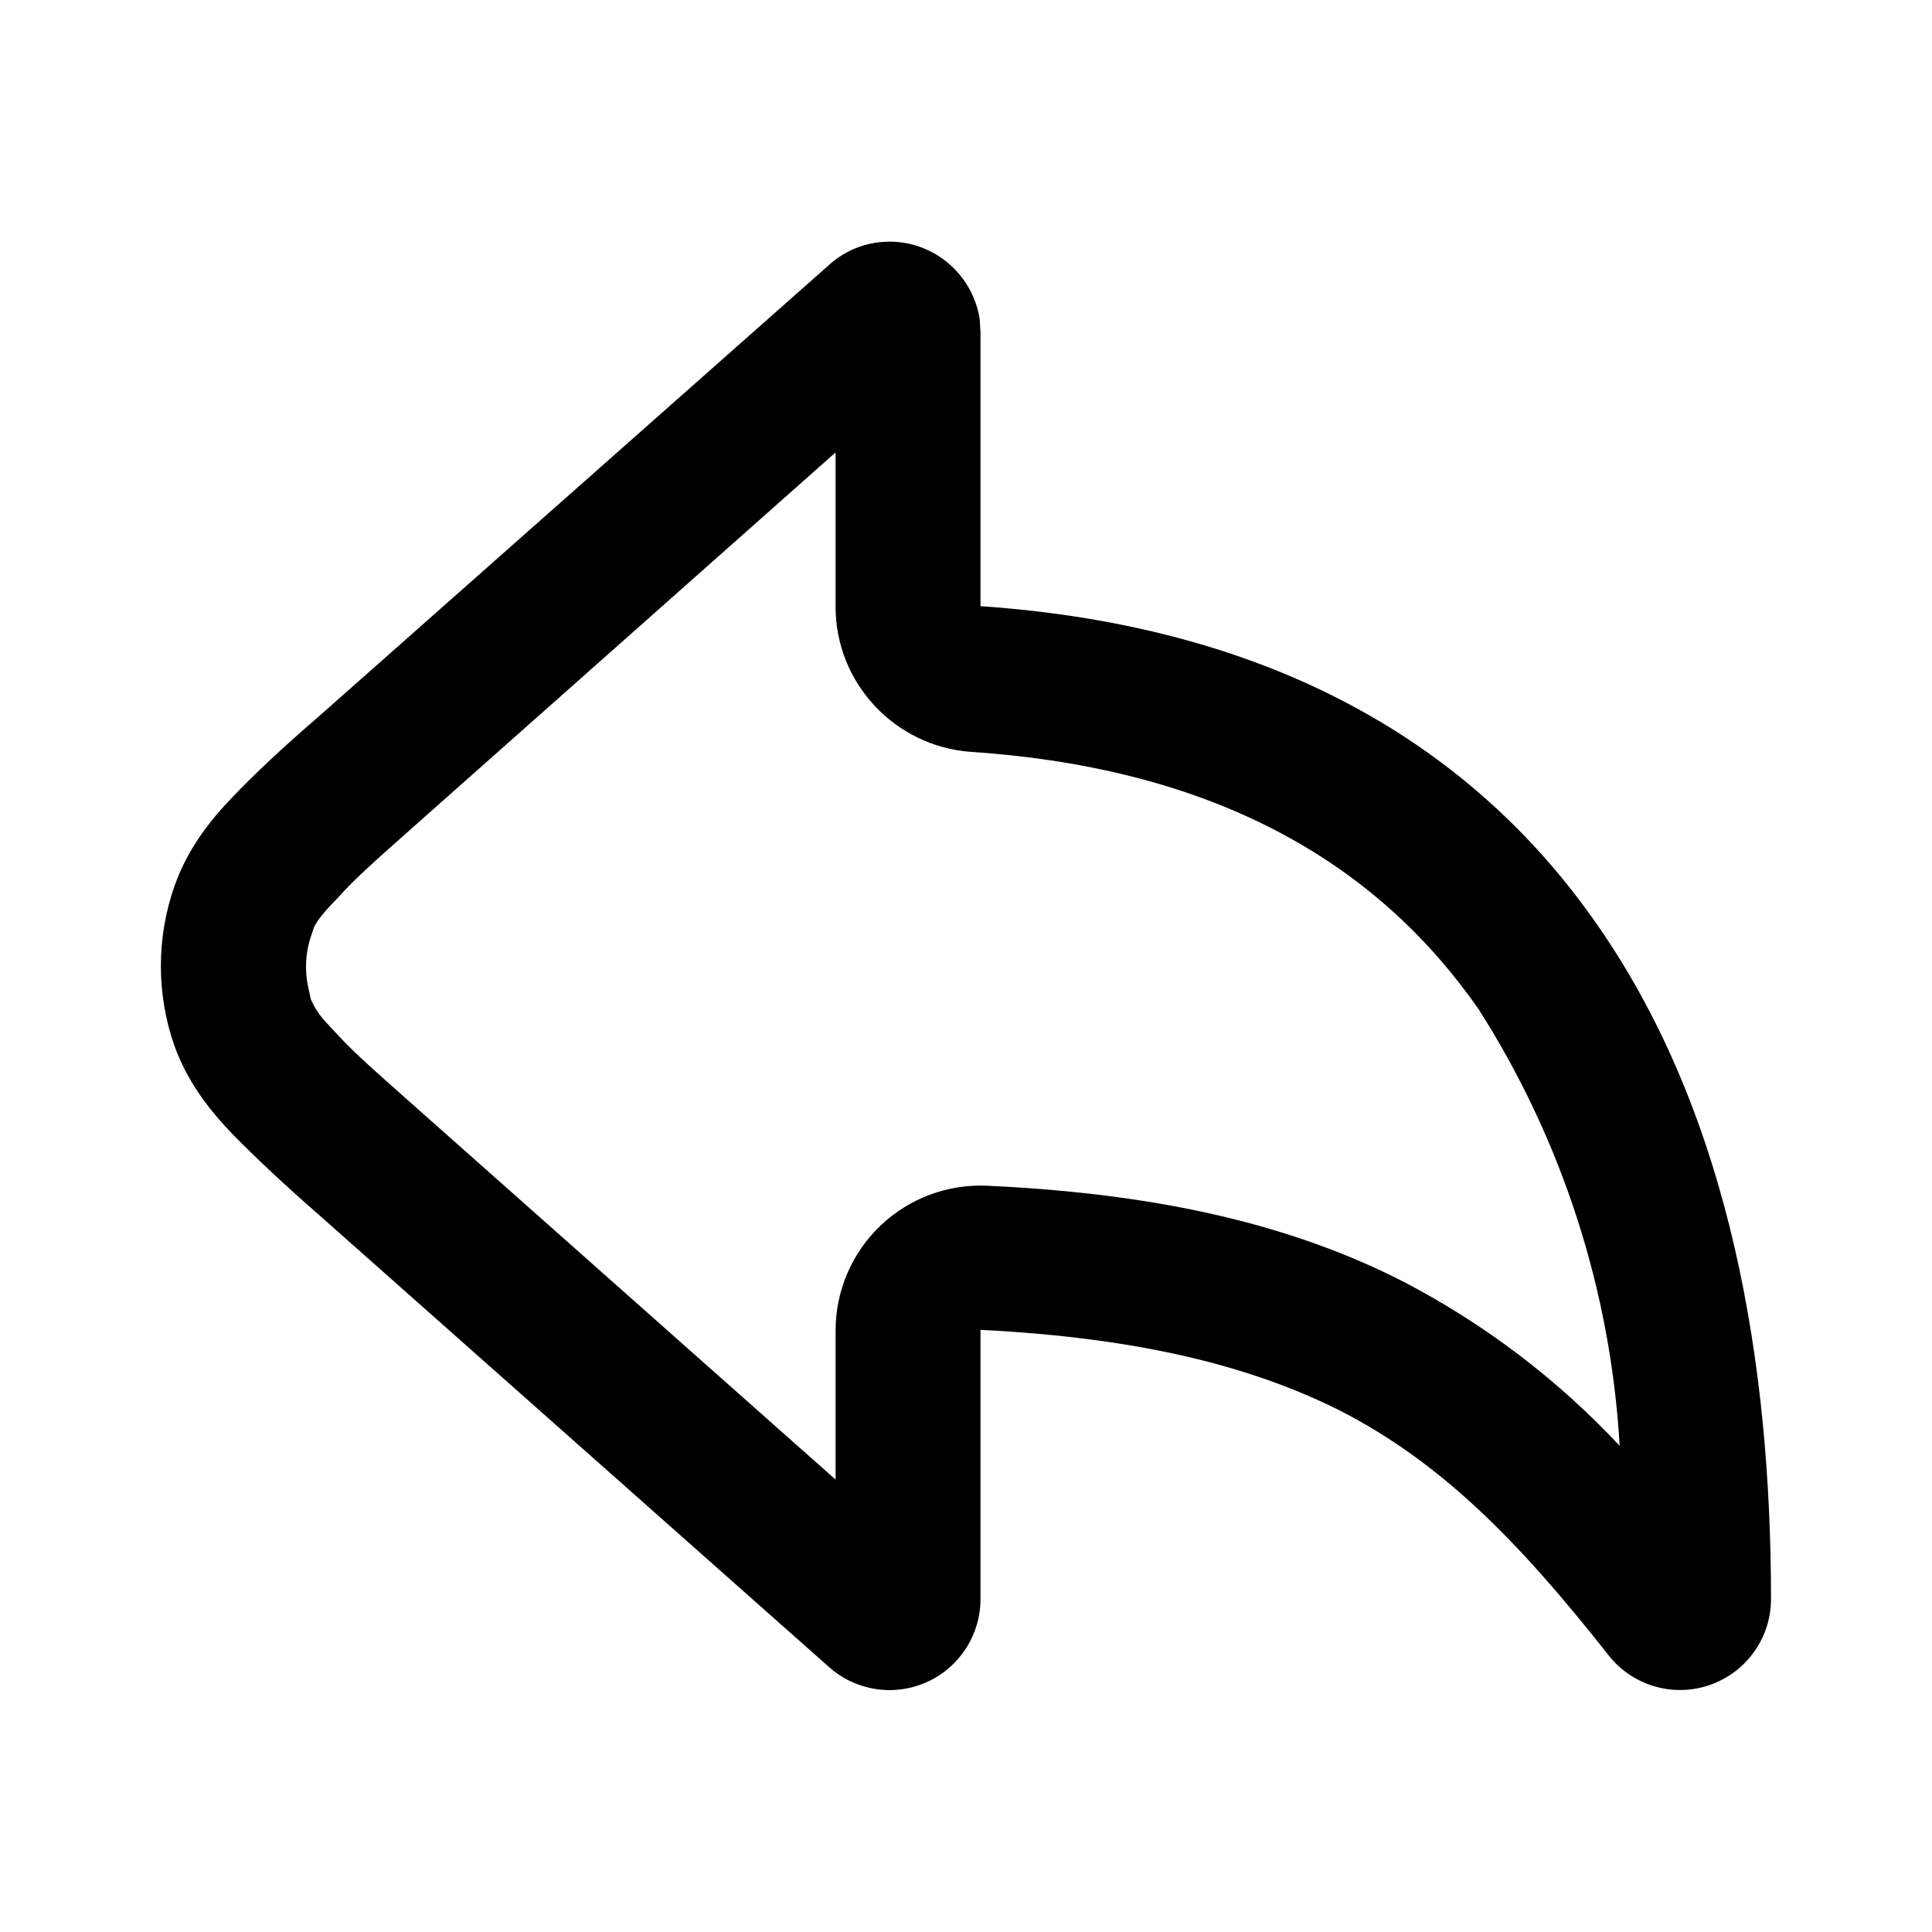
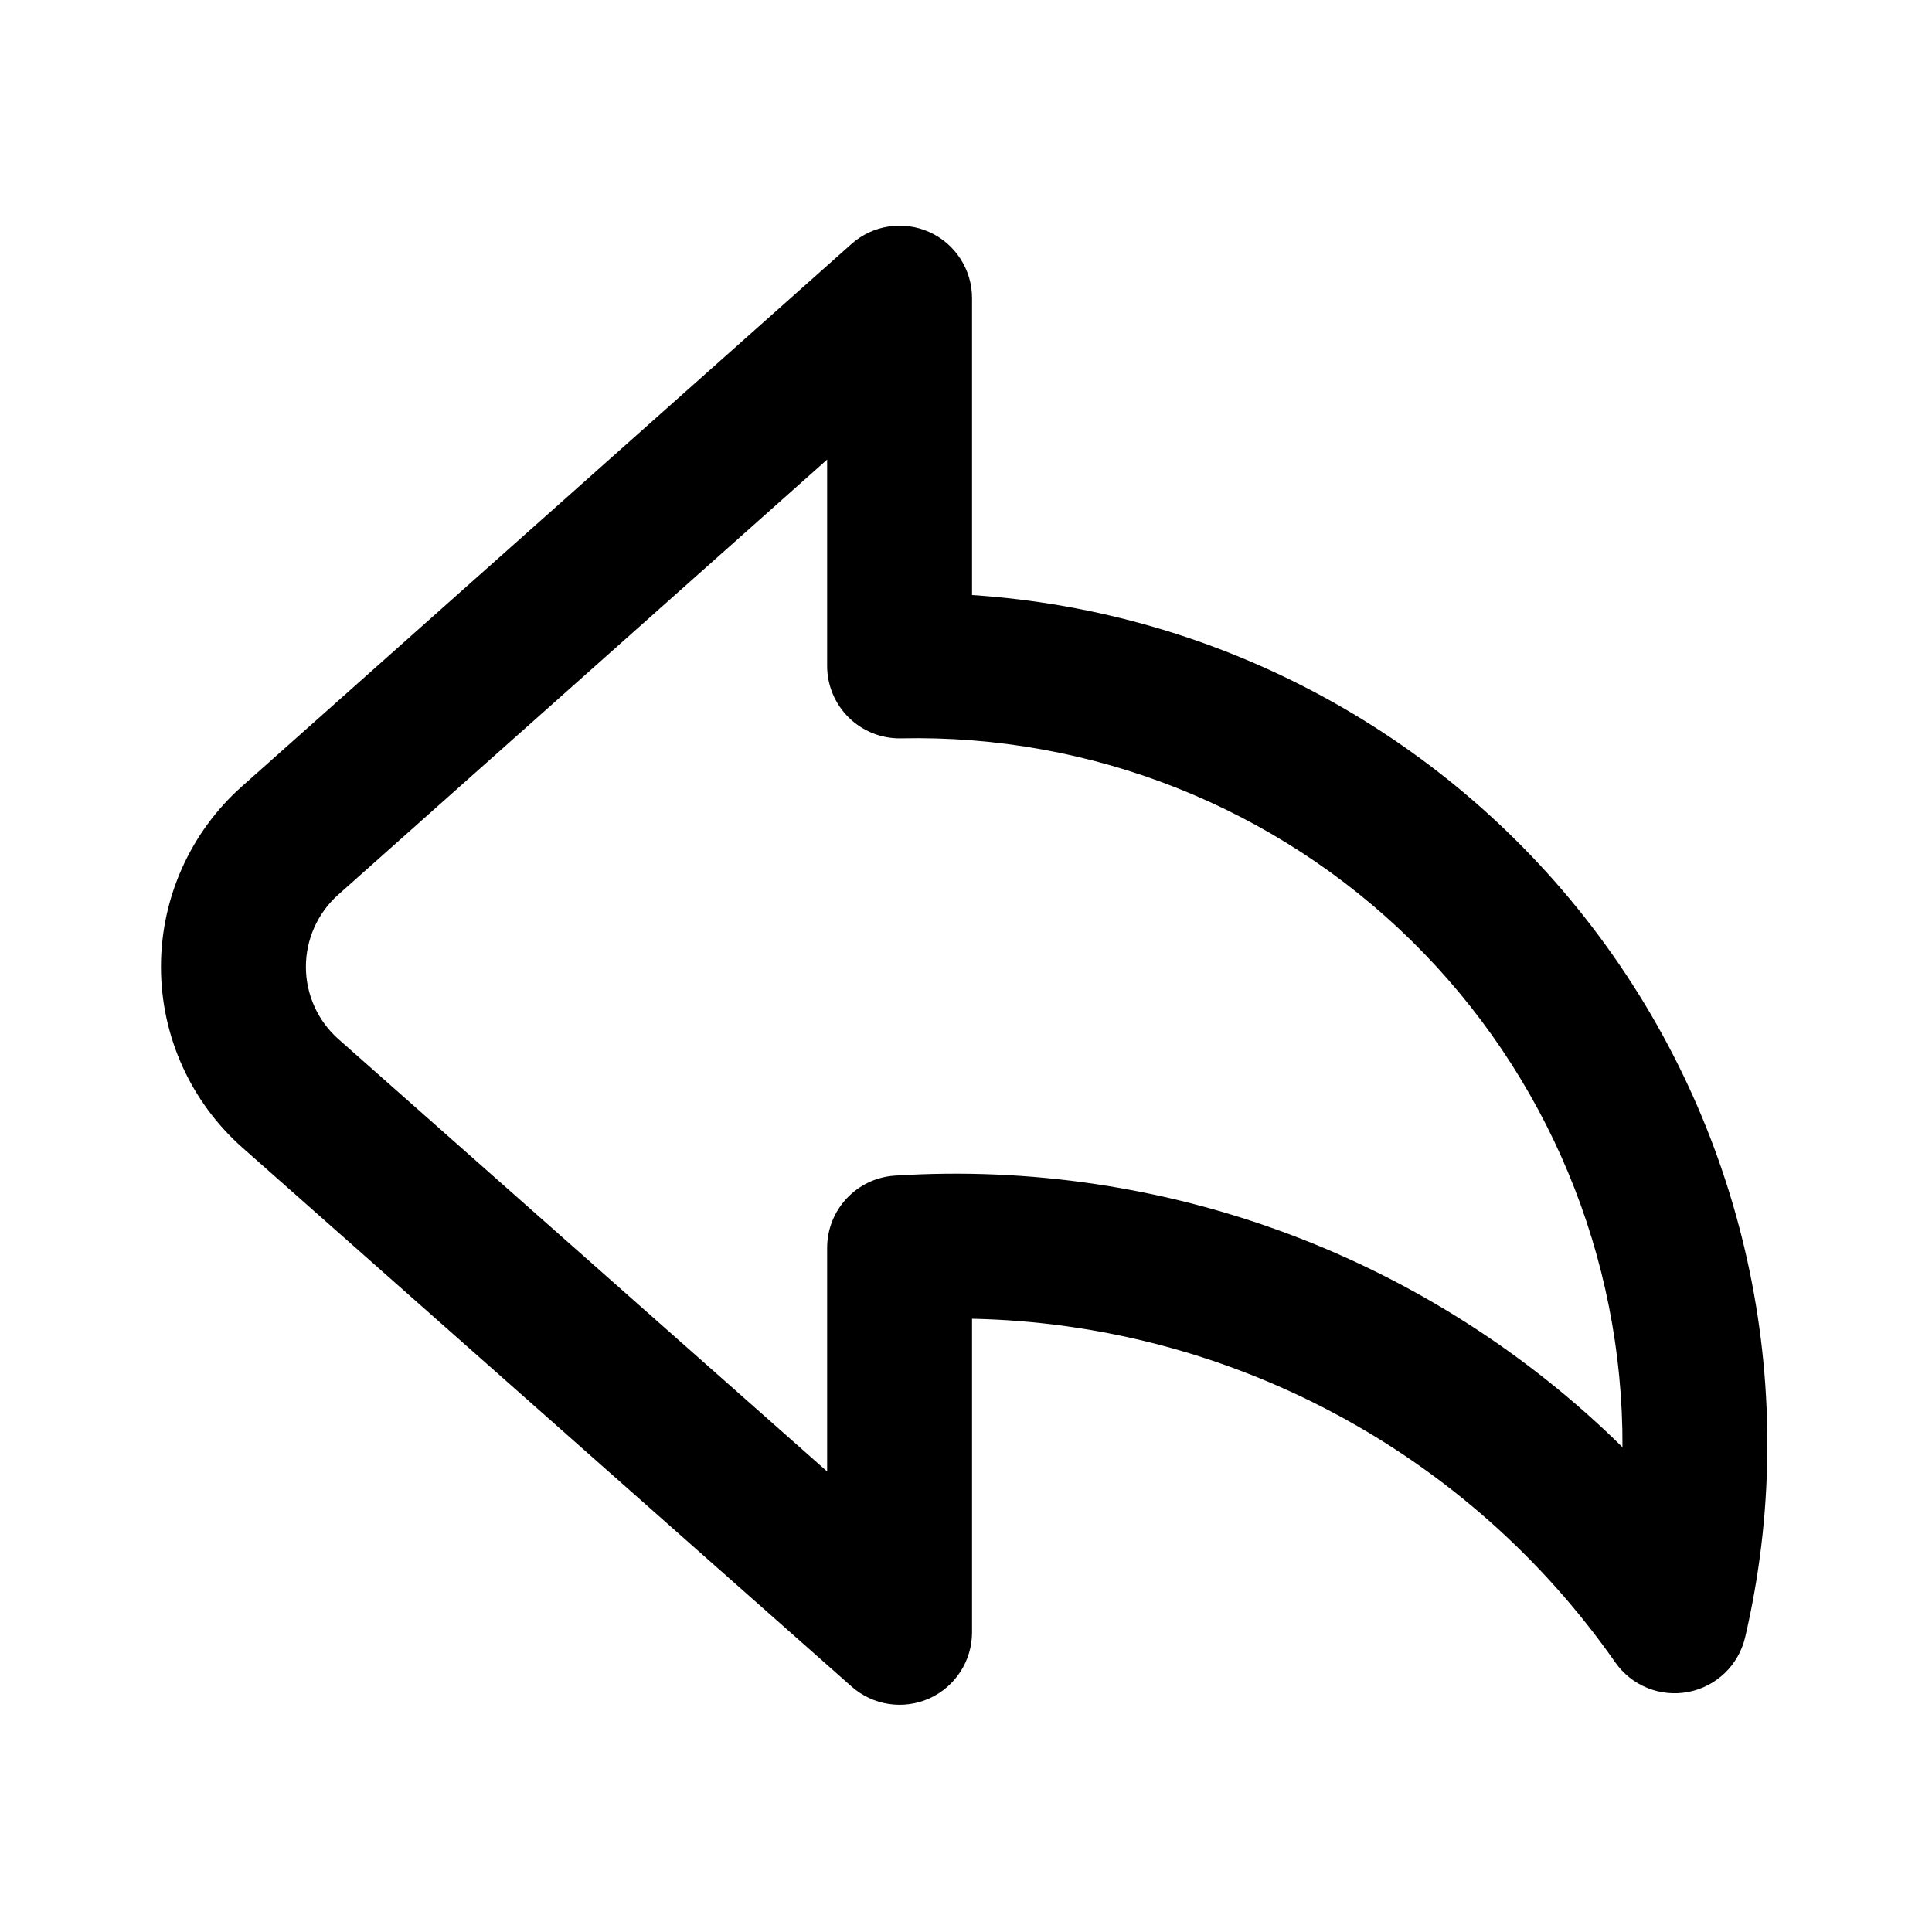
<svg xmlns="http://www.w3.org/2000/svg" viewBox="0 0 24 24" width="24" height="24">
-   <path d="M11.51 3.1c-.4-.18-.88-.11-1.21.19L3.96 8.9q-.65.56-1.07 1c-.29.3-.56.65-.72 1.1a3 3 0 0 0 0 2c.16.44.43.79.72 1.09q.43.44 1.07 1l6.34 5.62a1.13 1.13 0 0 0 1.88-.85v-3.34c2 .1 3.38.46 4.46 1 1.27.65 2.23 1.63 3.34 3.04a1.13 1.13 0 0 0 2.02-.7c0-2.88-.49-5.97-2.15-8.36-1.55-2.24-4.03-3.72-7.67-3.97v-3.4l-.01-.17c-.06-.37-.3-.7-.66-.86m-1.13 4.44c0 .94.73 1.73 1.68 1.8 3.15.21 5.1 1.46 6.31 3.2a11.3 11.3 0 0 1 1.75 5.42 10 10 0 0 0-2.67-2.03c-1.36-.7-3.01-1.1-5.18-1.2a1.8 1.8 0 0 0-1.89 1.8v1.85l-5.22-4.63c-.45-.4-.75-.66-.97-.9l-.13-.14a1 1 0 0 1-.2-.3l-.02-.1a1.2 1.2 0 0 1 .03-.7l.03-.09q.06-.13.3-.37c.2-.23.51-.5.96-.9l5.22-4.63z" />
+   <path d="M10.577 3.031L3.005 9.769A3 3 0 0 0 3.012 14.257L10.579 20.951A.9 .9 0 0 0 11.545 21.098A.9 .9 0 0 0 12.075 20.277L12.075 16.382A10 10 0 0 1 20.065 20.65A.9 .9 0 0 0 20.973 21.018A.9 .9 0 0 0 21.679 20.338A10.57 10.57 0 0 0 12.075 7.392L12.075 3.703A.9 .9 0 0 0 11.543 2.882A.9 .9 0 0 0 10.577 3.031ZM10.275 5.709L10.275 8.272A.9 .9 0 0 0 11.194 9.172A8.77 8.77 0 0 1 20.155 17.978A11.8 11.8 0 0 0 11.117 14.604A.9 .9 0 0 0 10.275 15.502L10.275 18.279L4.205 12.909A1.2 1.2 0 0 1 4.202 11.114L10.275 5.709Z" />
</svg>
